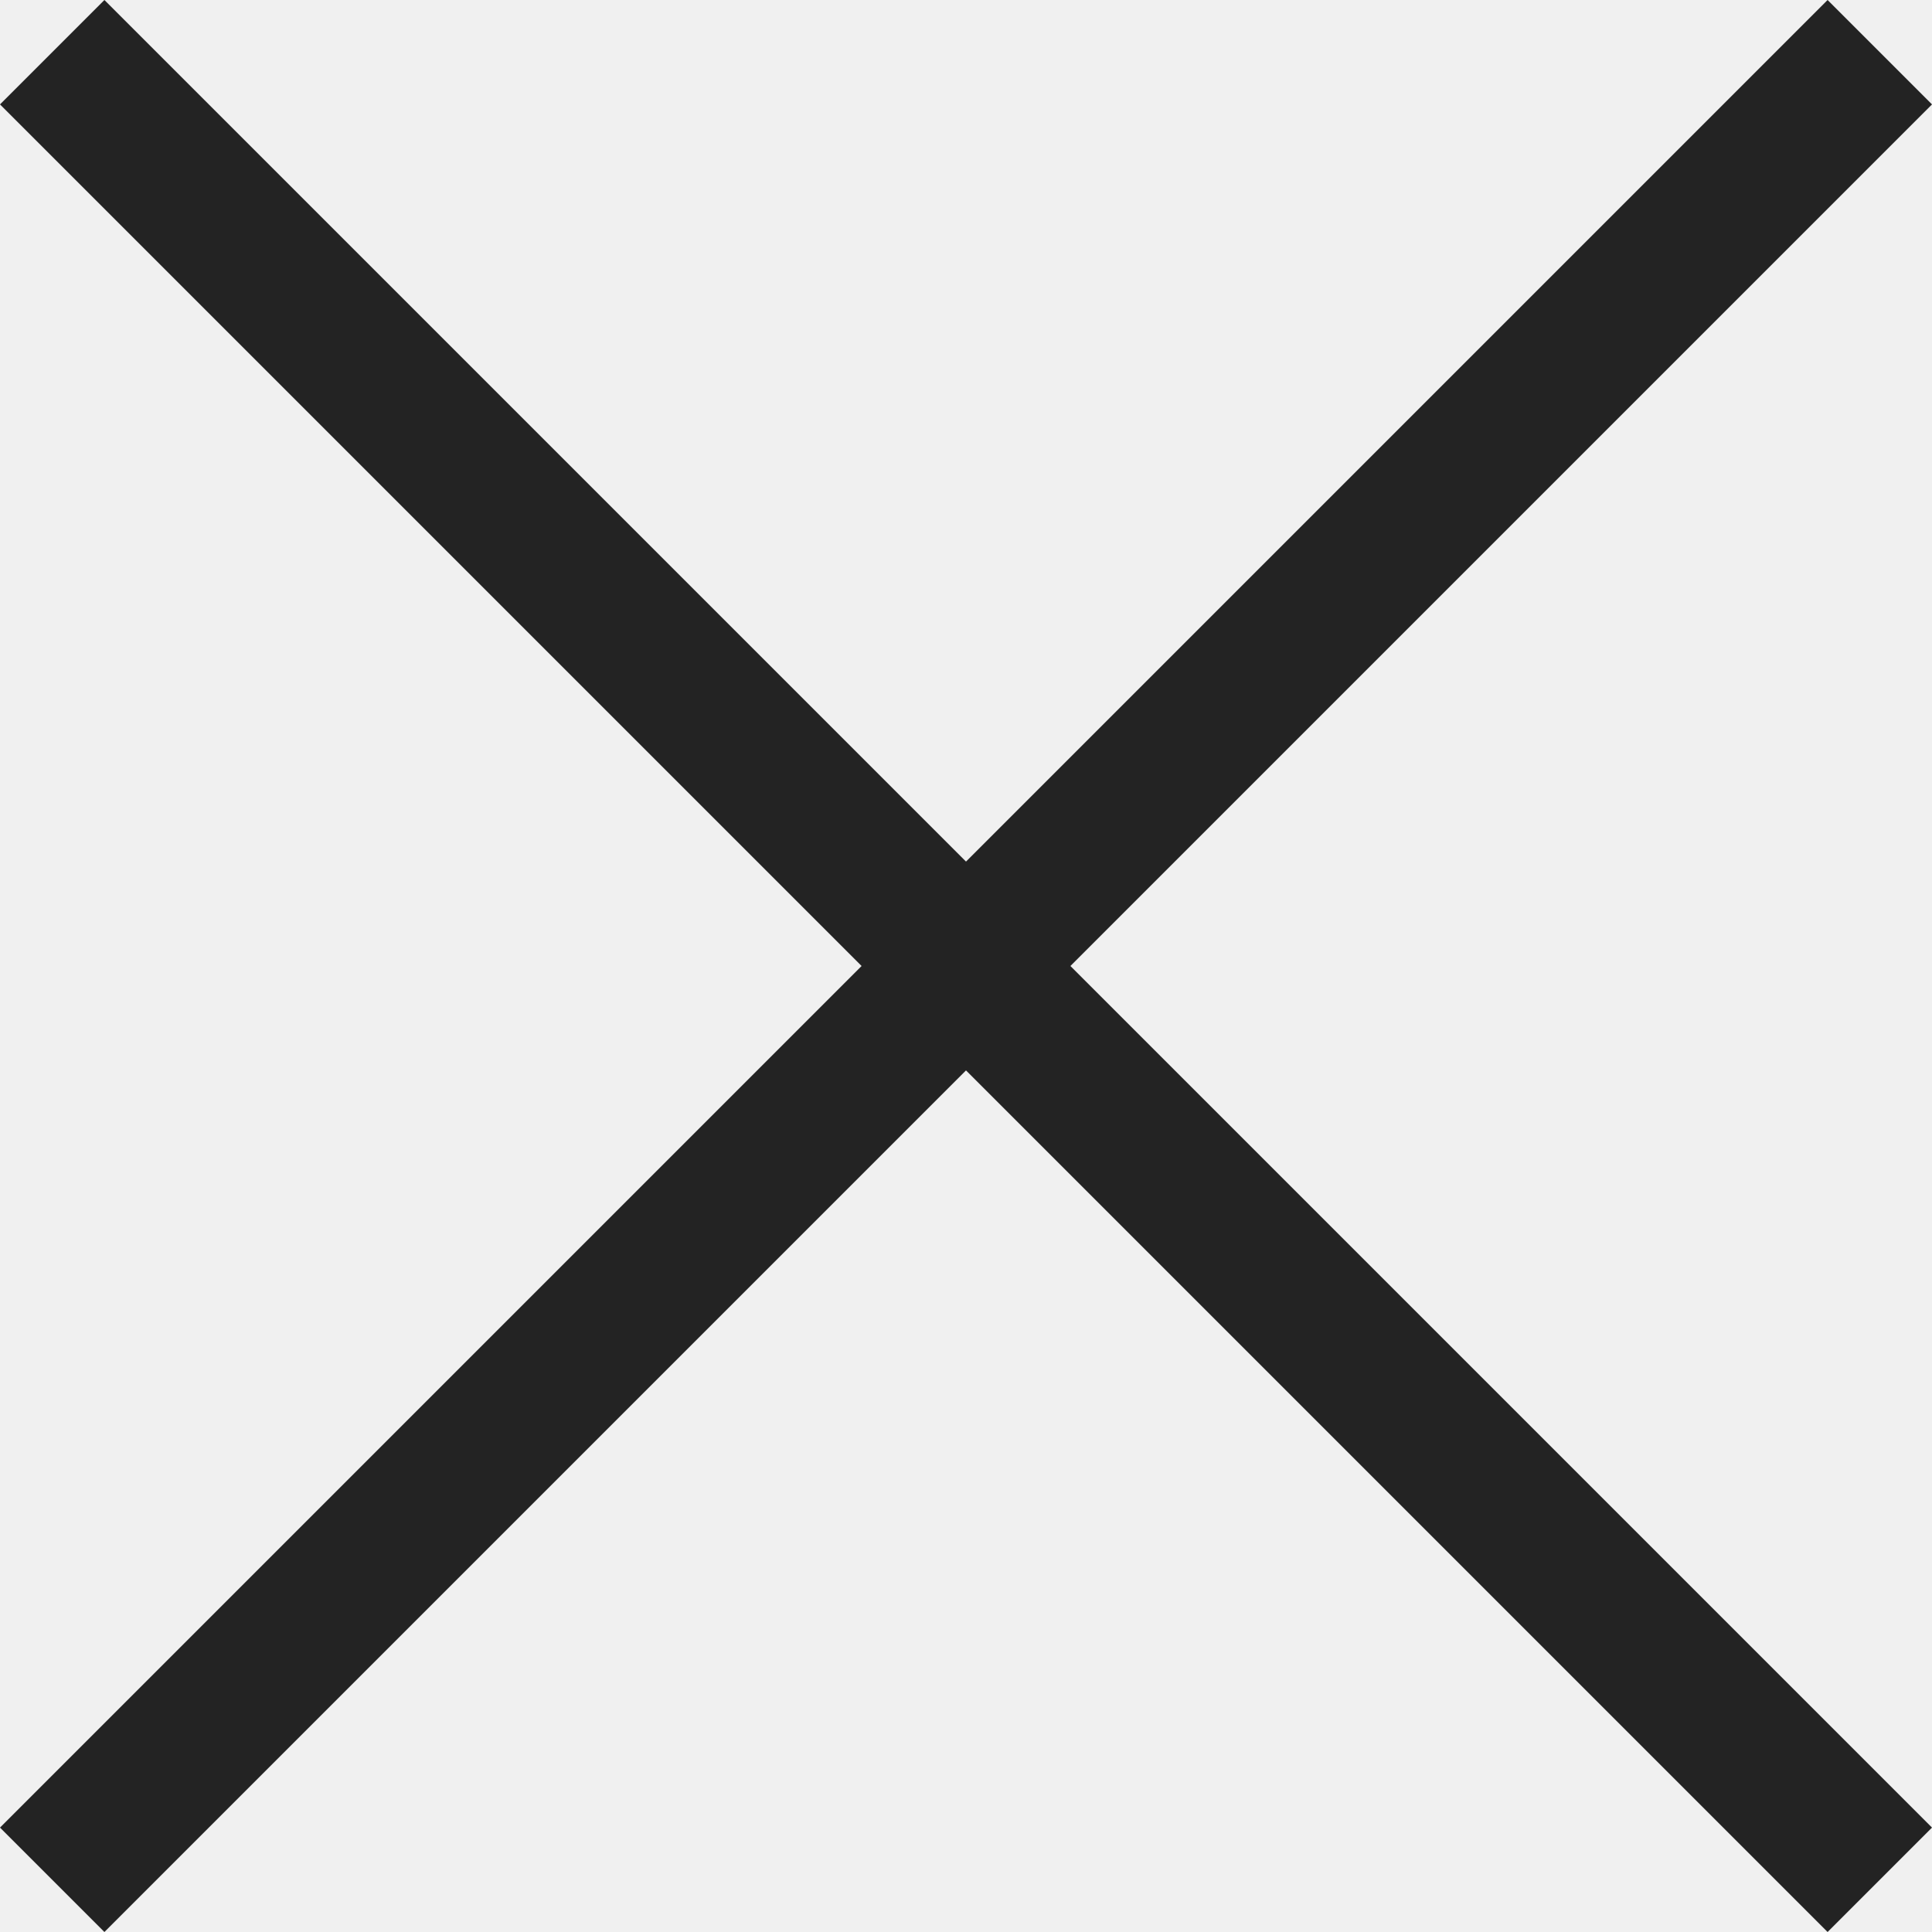
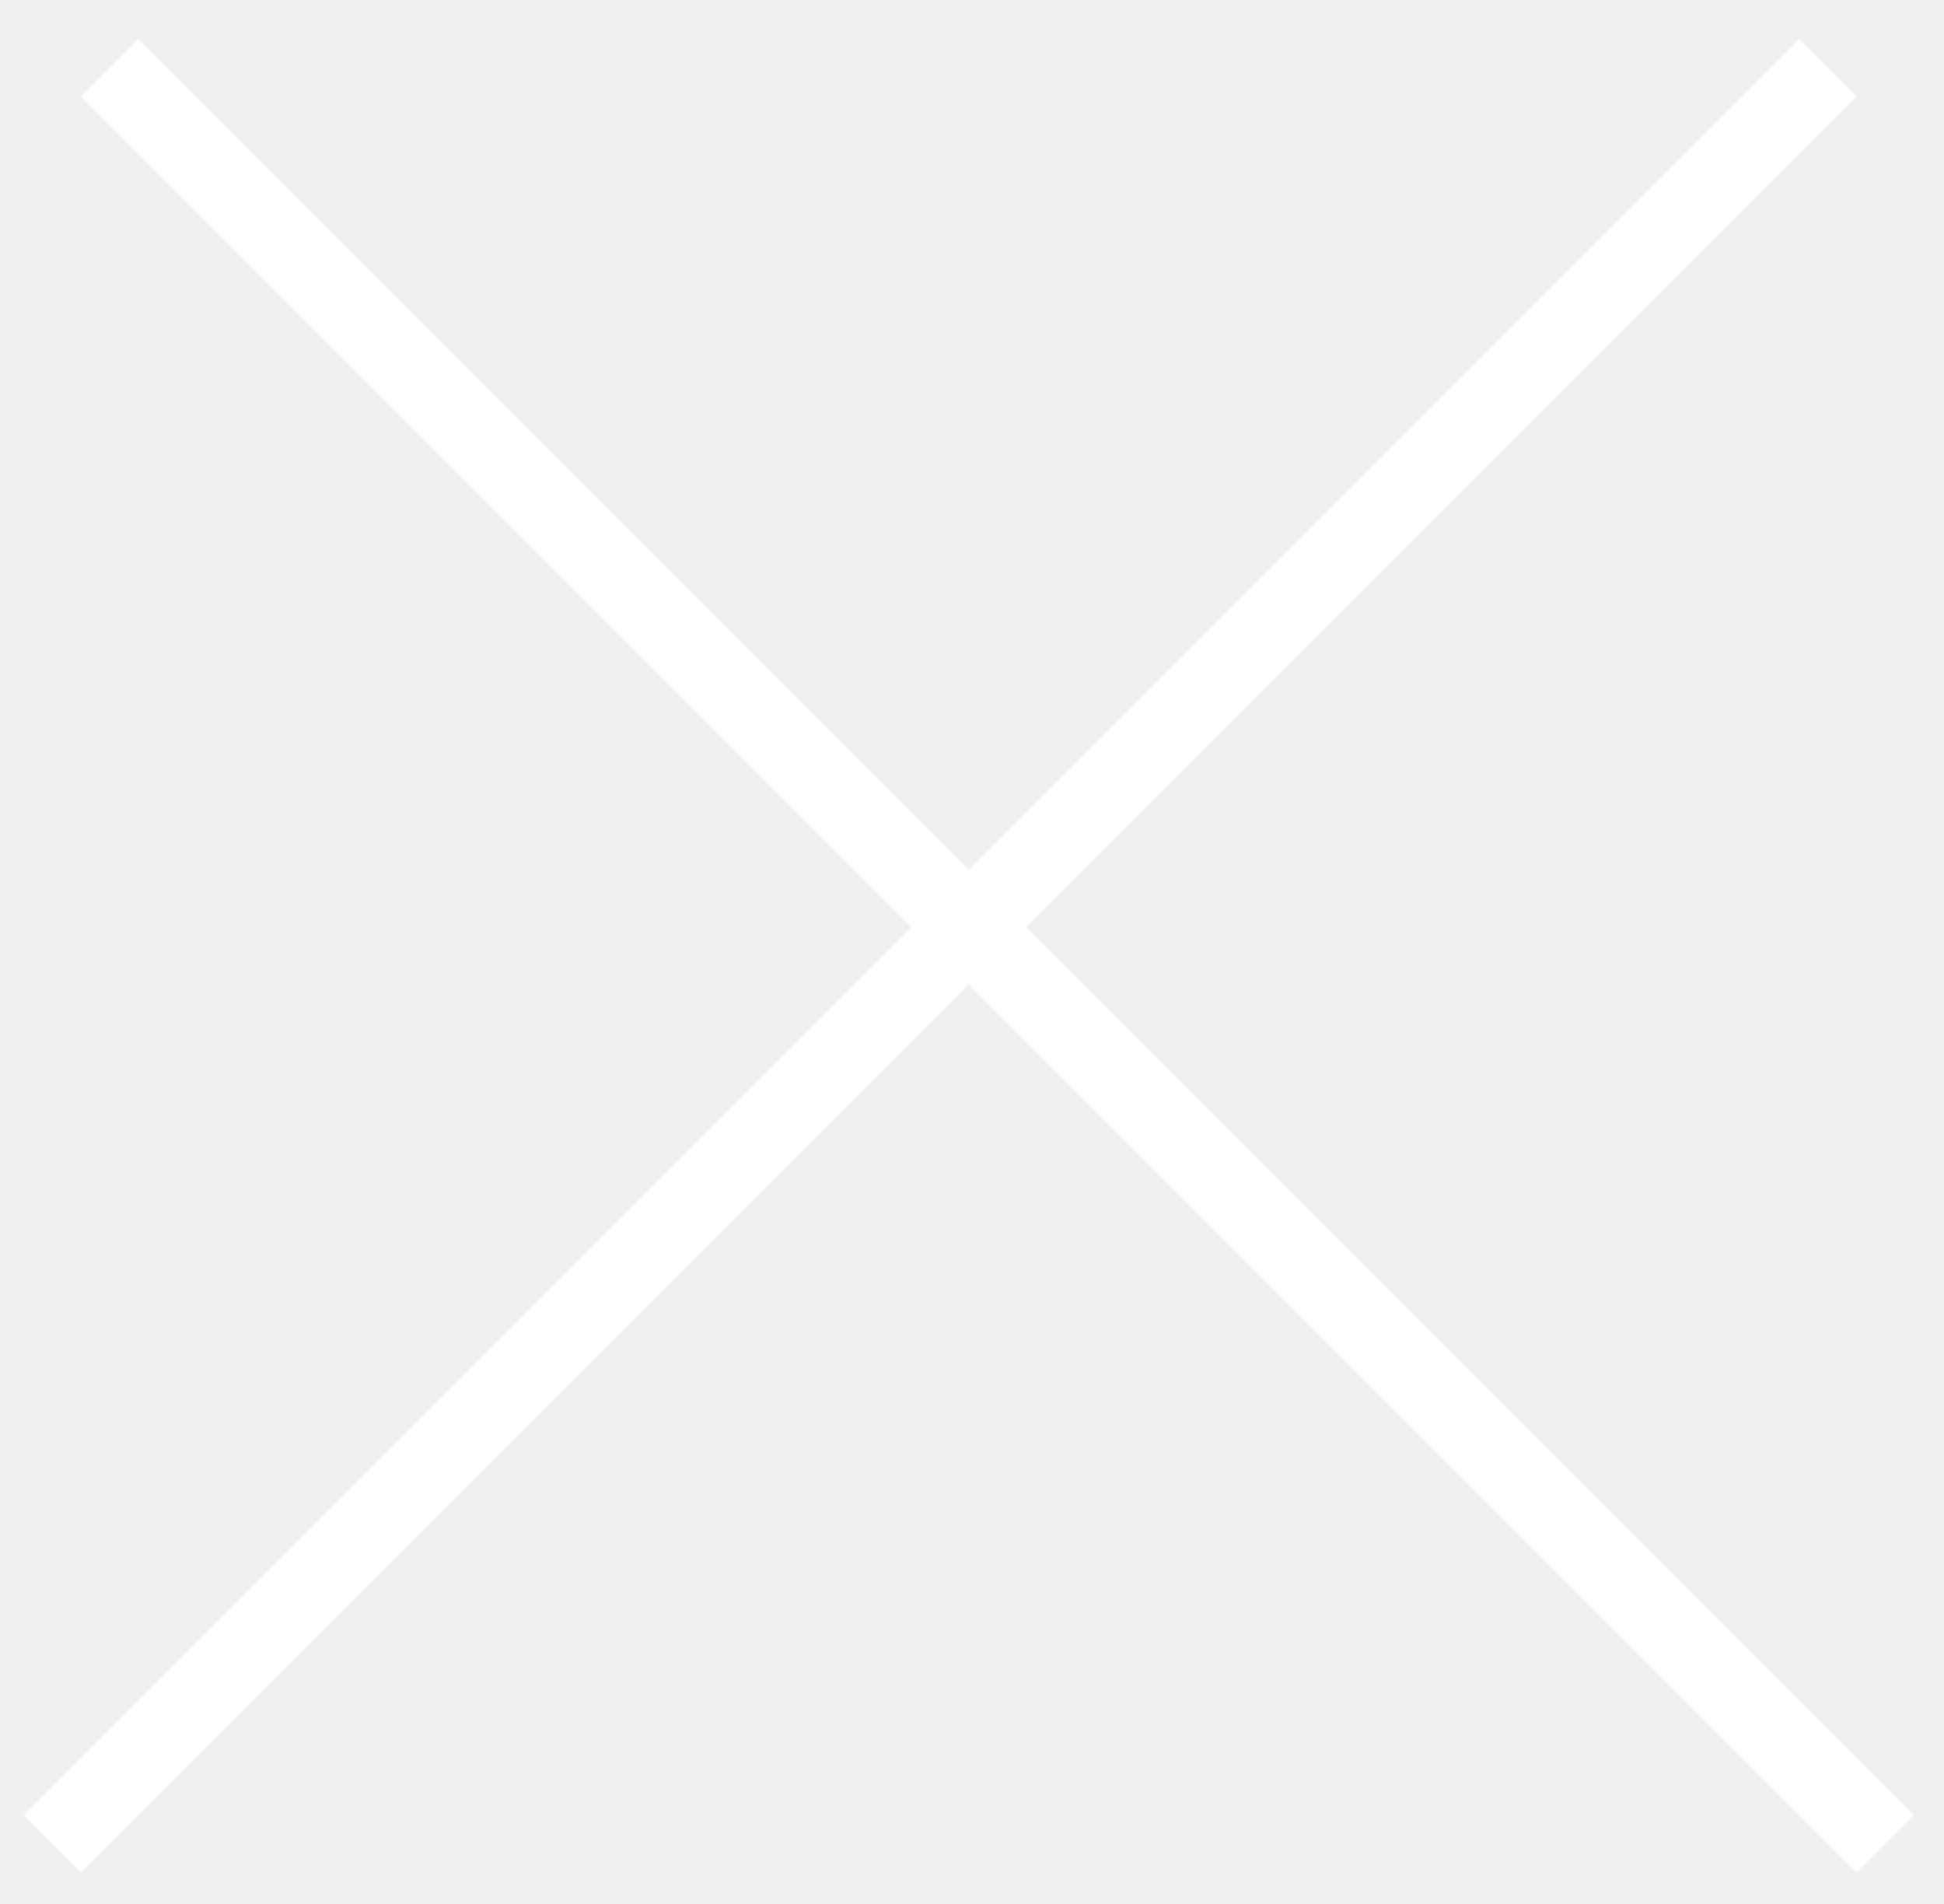
- <svg xmlns="http://www.w3.org/2000/svg" width="25" height="25" viewBox="0 0 25 25" fill="none">
-   <path d="M23.649 0L12.5 11.149L1.351 0L0 1.351L11.149 12.5L0 23.649L1.351 25L12.5 13.851L23.649 25L25 23.649L13.851 12.5L25 1.351L23.649 0Z" fill="#232323" />
+ <svg xmlns="http://www.w3.org/2000/svg" width="48" height="47" viewBox="0 0 48 47" fill="none">
+   <line x1="1.293" y1="45.512" x2="45.133" y2="1.672" stroke="white" stroke-width="2" />
+   <line y1="-1" x2="62" y2="-1" transform="matrix(-0.707107 -0.707107 -0.707107 0.707107 45.8406 46.2195)" stroke="white" stroke-width="2" />
</svg>
